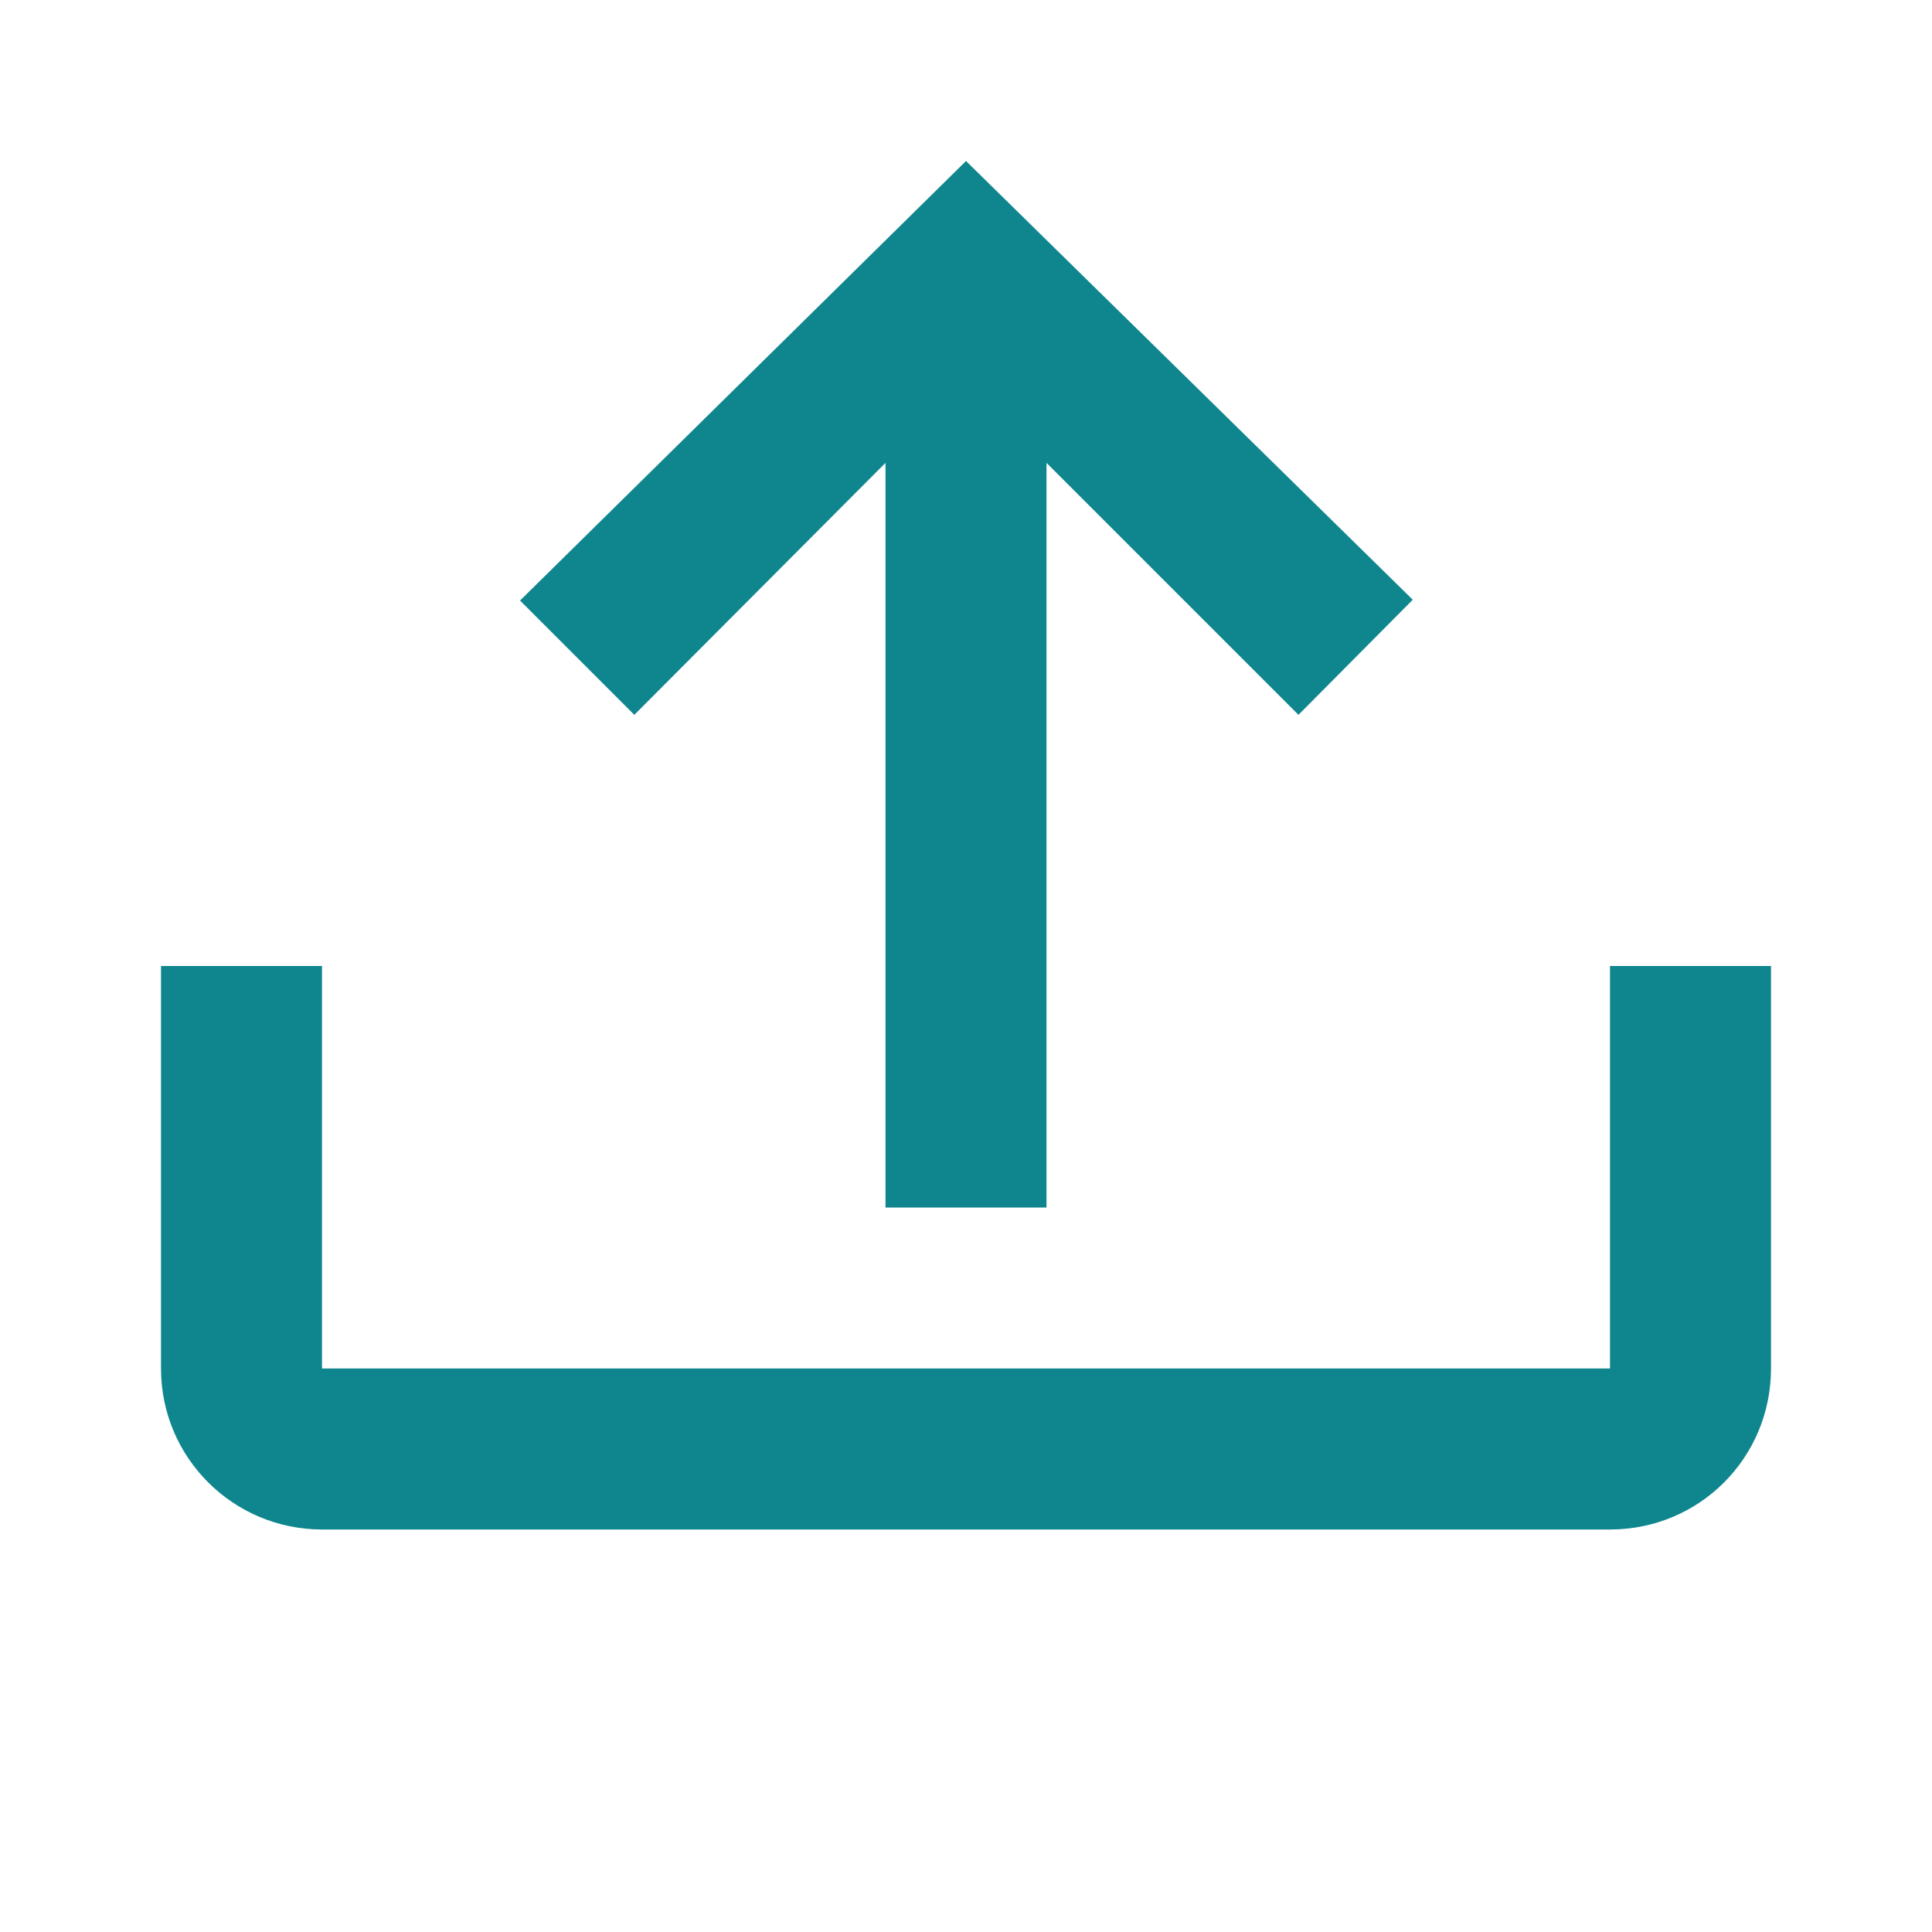
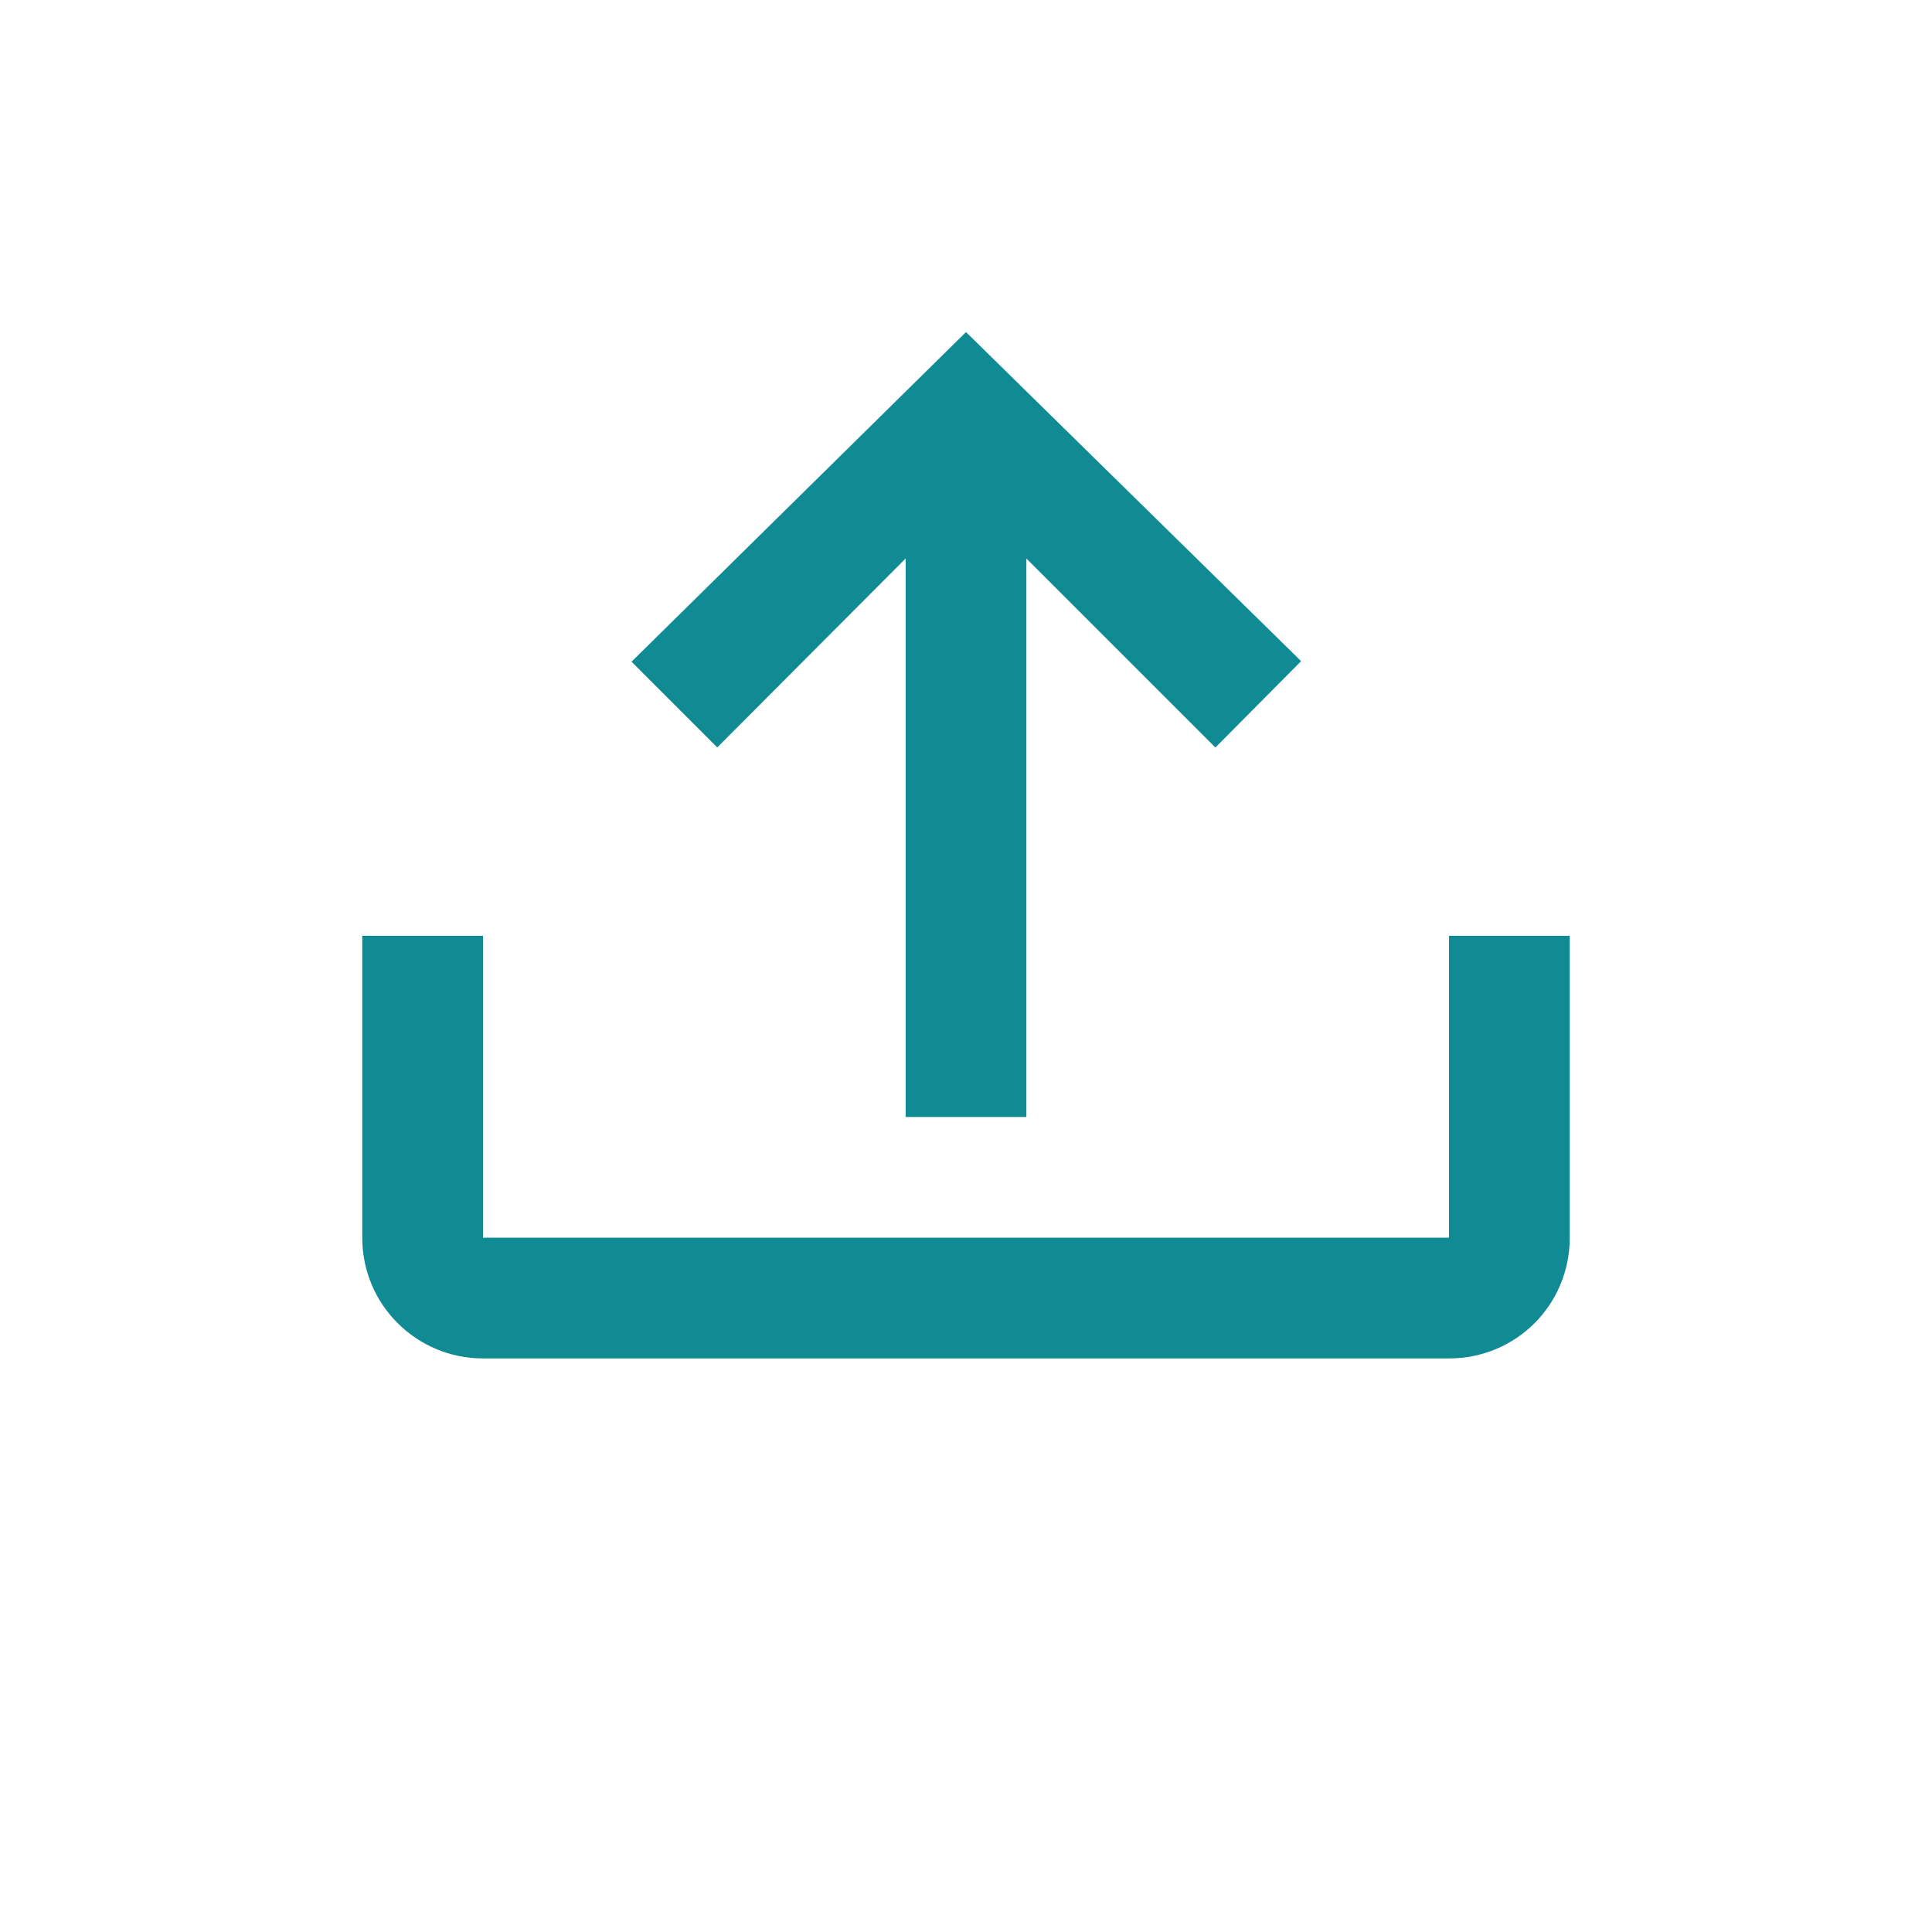
<svg xmlns="http://www.w3.org/2000/svg" version="1.1" width="24" height="24" viewBox="0 0 24 24" id="svg4">
  <defs id="defs8" />
-   <path d="M2 12H4V17H20V12H22V17C22 18.11 21.11 19 20 19H4C2.9 19 2 18.11 2 17V12M12 2L6.46 7.46L7.88 8.88L11 5.75V15H13V5.75L16.13 8.88L17.55 7.45L12 2Z" id="path2" style="fill:#0f868e;fill-opacity:1" />
+   <path d="M 4.5,11.625 H 6 v 3.75 h 12 v -3.75 h 1.5 v 3.75 c 0,0.833 -0.667,1.5 -1.5,1.5 H 6 c -0.825,0 -1.5,-0.667 -1.5,-1.5 v -3.75 M 12,4.125 7.845,8.22 8.91,9.285 11.25,6.938 v 6.938 h 1.5 V 6.938 l 2.348,2.348 1.065,-1.073 z" id="path2" style="fill:#108b94;fill-opacity:1;stroke-width:0.75" />
</svg>
